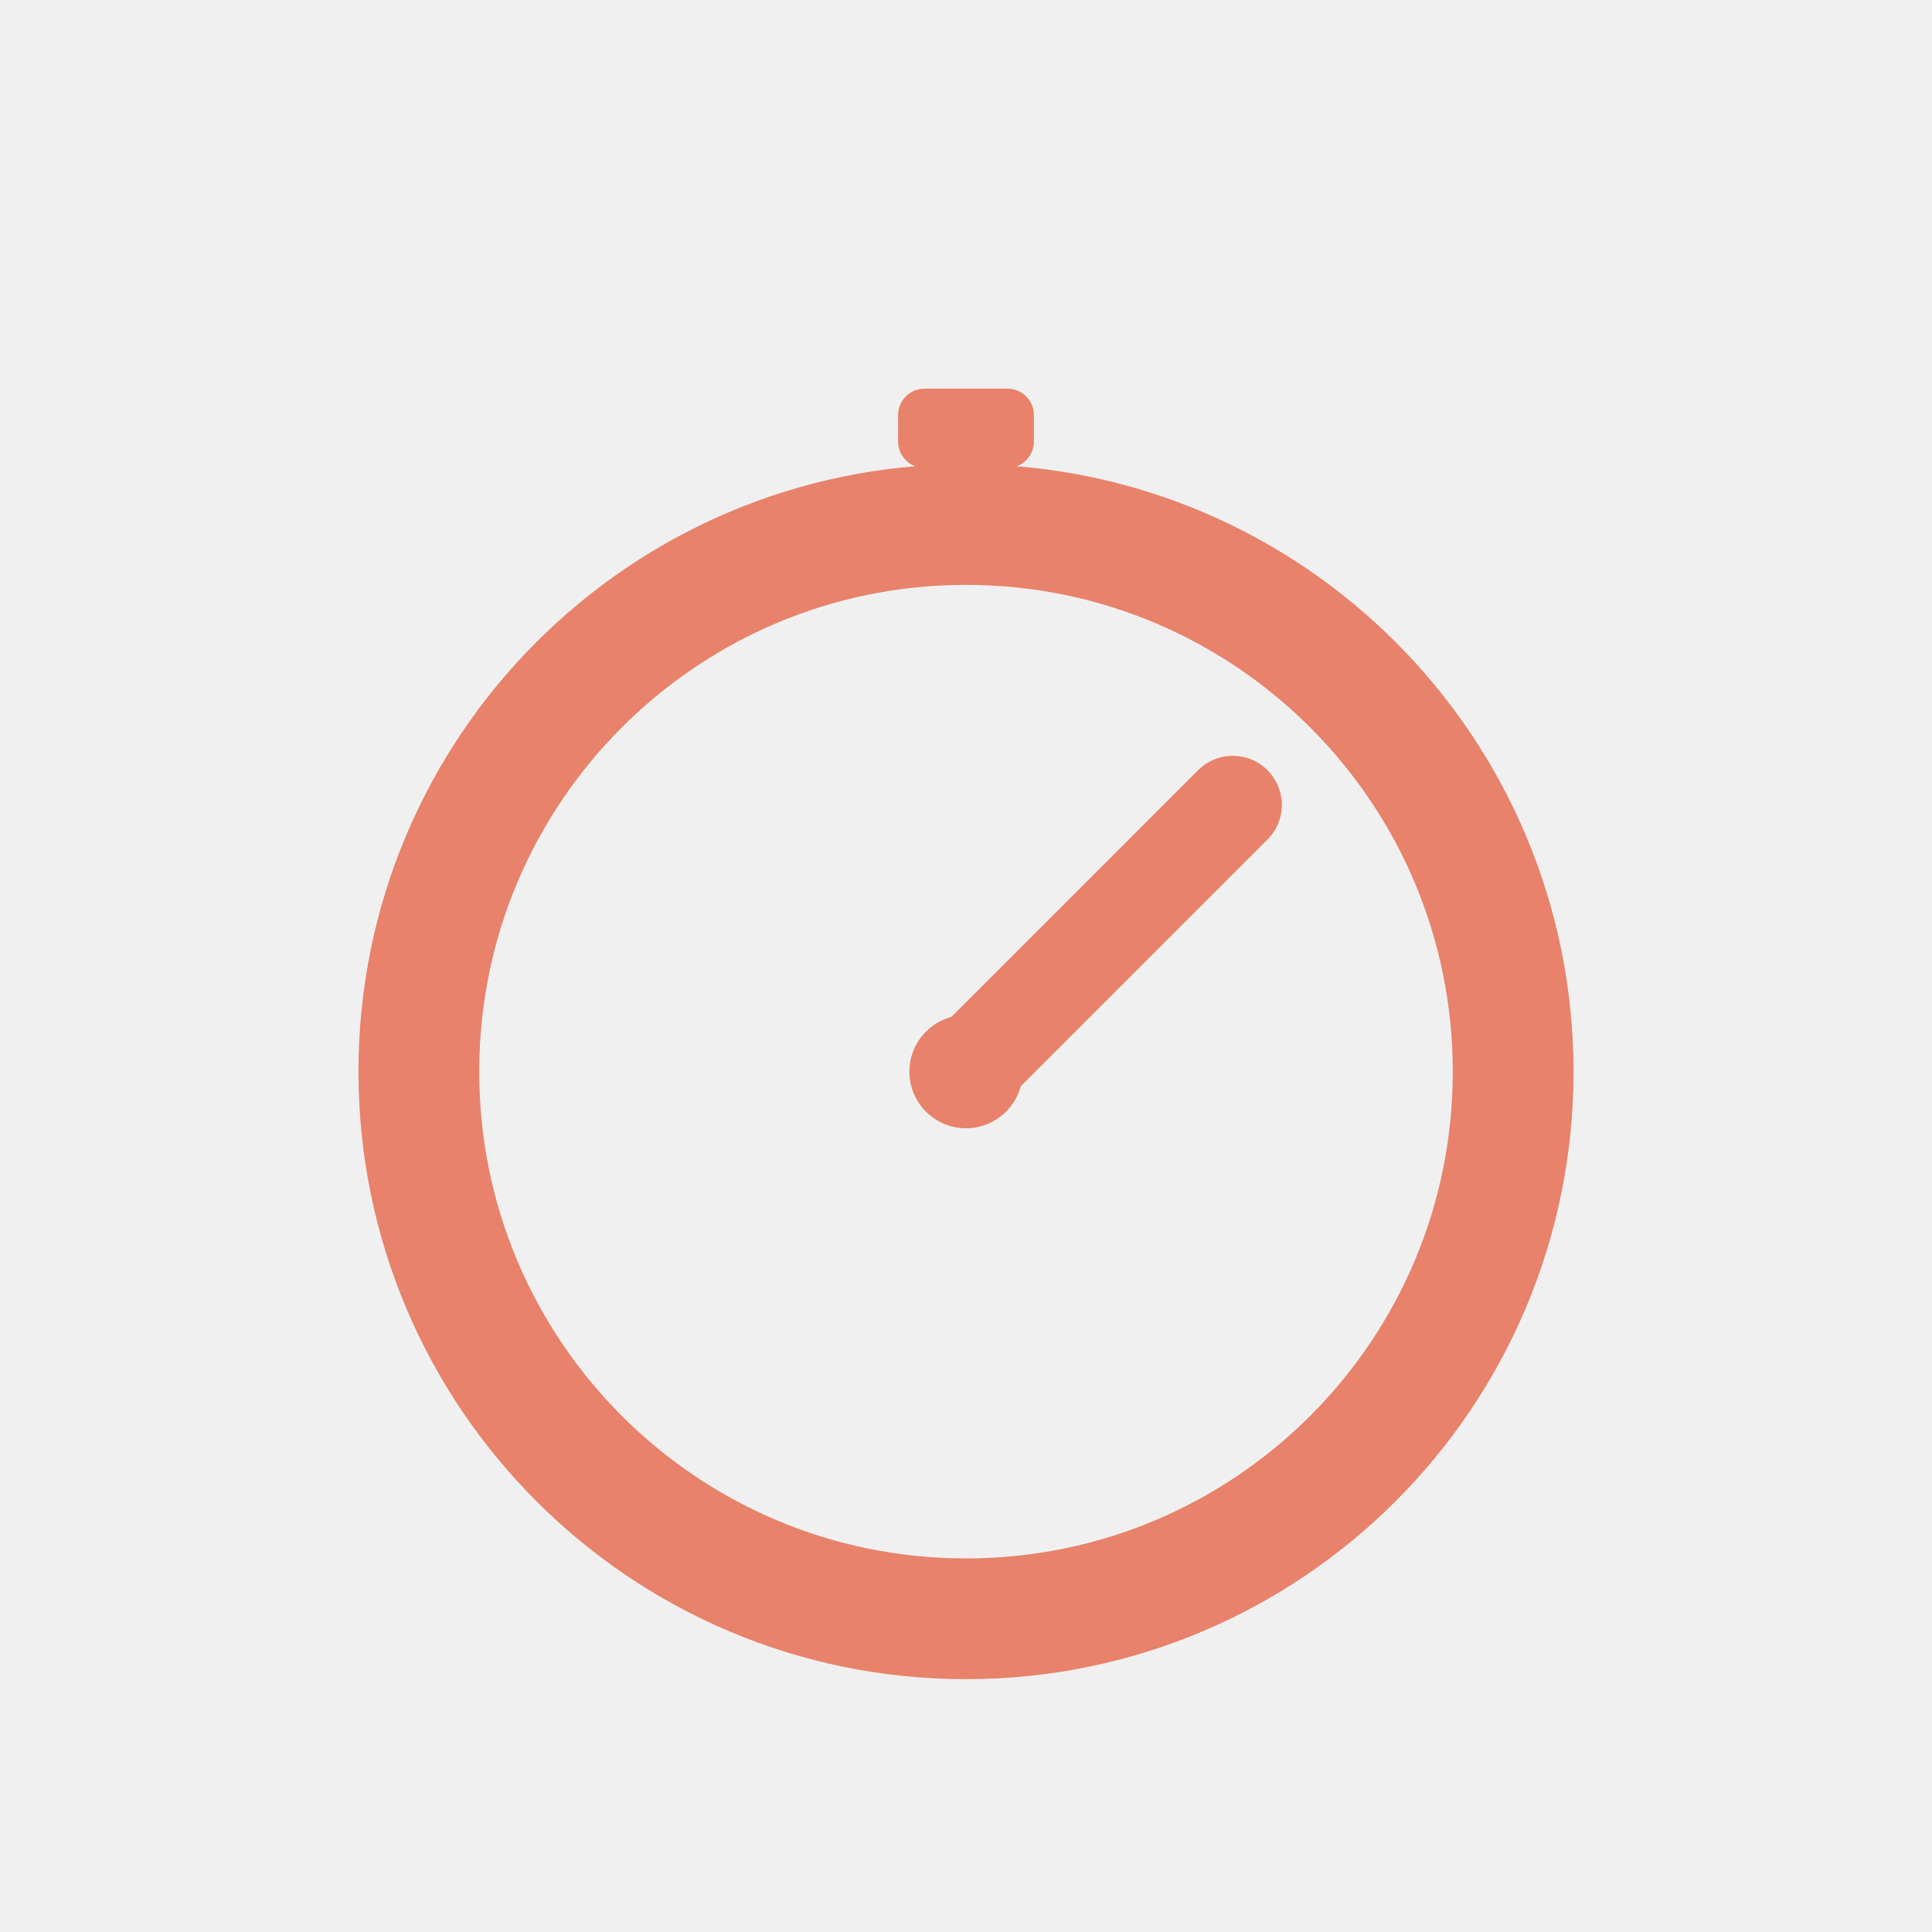
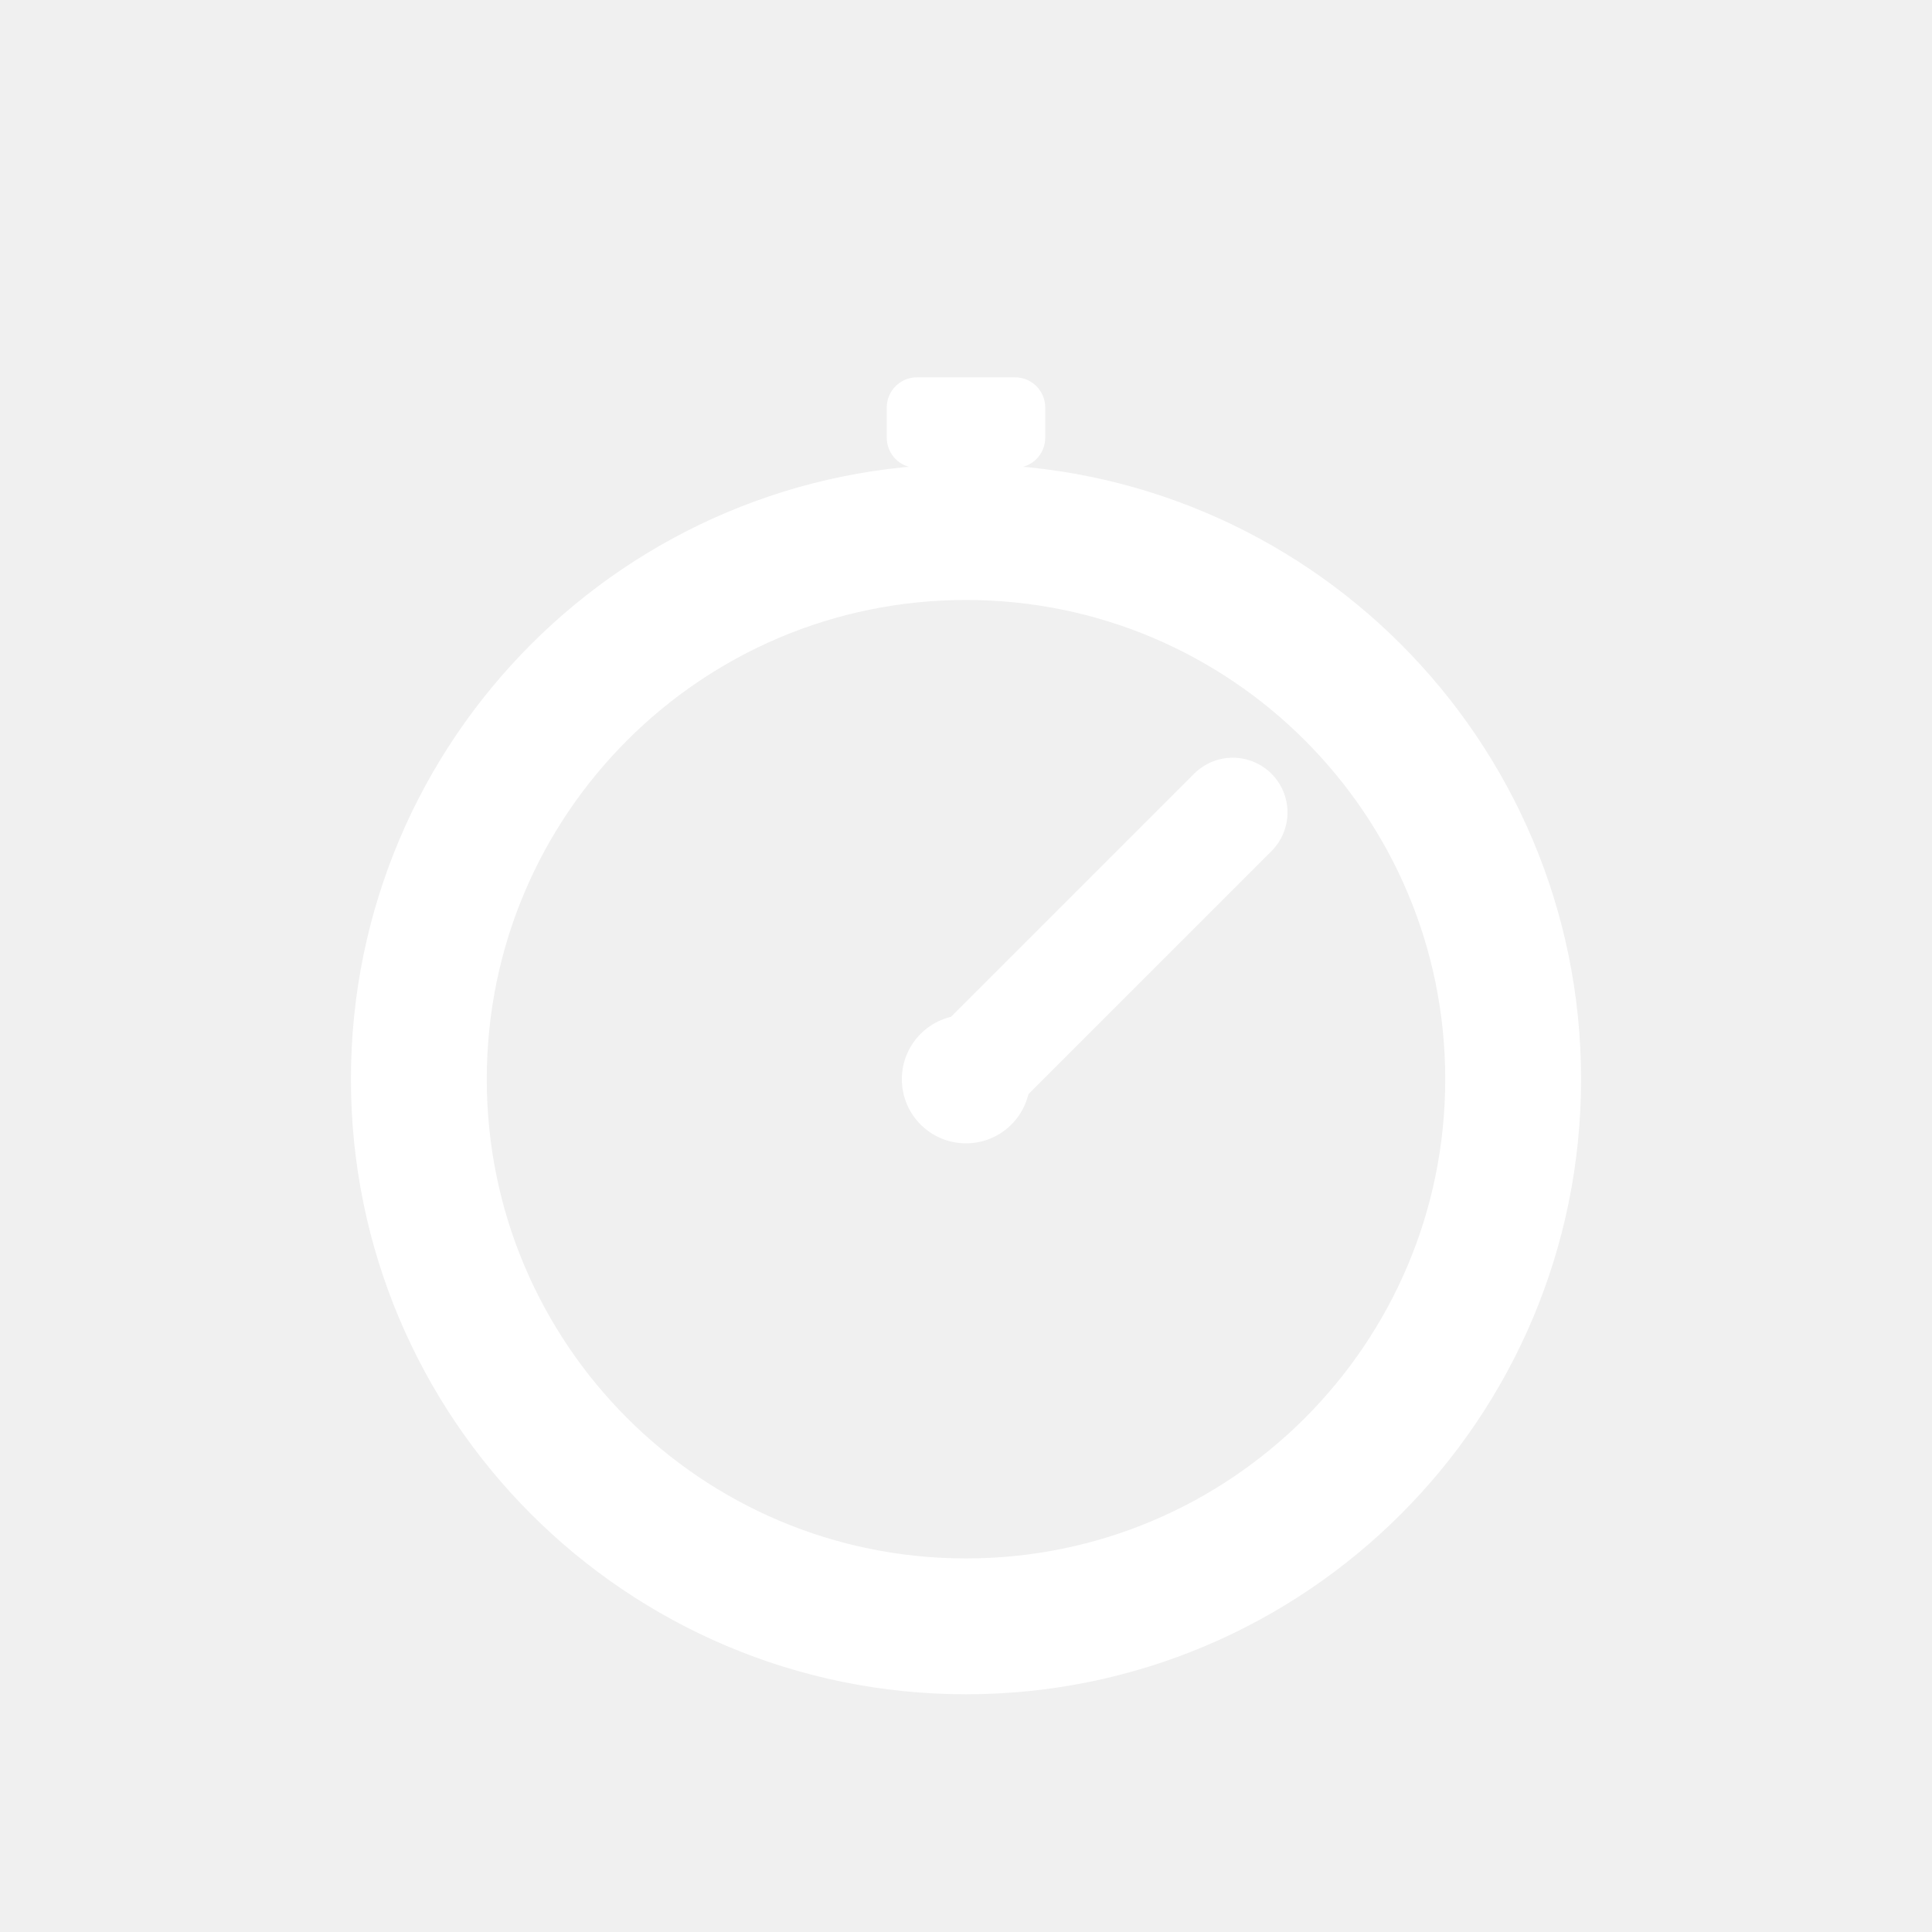
<svg xmlns="http://www.w3.org/2000/svg" viewBox="0 0 1024 1024" width="1024" height="1024">
-   <rect x="476" y="206" width="72" height="42" rx="14" fill="#E8826B" />
-   <rect x="497" y="240" width="30" height="36" fill="#E8826B" />
-   <circle cx="512" cy="568" r="290" stroke="#E8826B" stroke-width="64" fill="none" />
-   <line x1="512" y1="568" x2="653.4" y2="426.6" stroke="#E8826B" stroke-width="52" stroke-linecap="round" />
-   <circle cx="512" cy="568" r="30" fill="#E8826B" />
+   <rect x="470" y="200" width="84" height="48" rx="16" fill="white" />
+   <rect x="494" y="240" width="36" height="40" fill="white" />
+   <circle cx="512" cy="572" r="290" stroke="white" stroke-width="72" fill="none" />
+   <line x1="512" y1="572" x2="653.4" y2="430.6" stroke="white" stroke-width="58" stroke-linecap="round" />
+   <circle cx="512" cy="572" r="34" fill="white" />
</svg>
